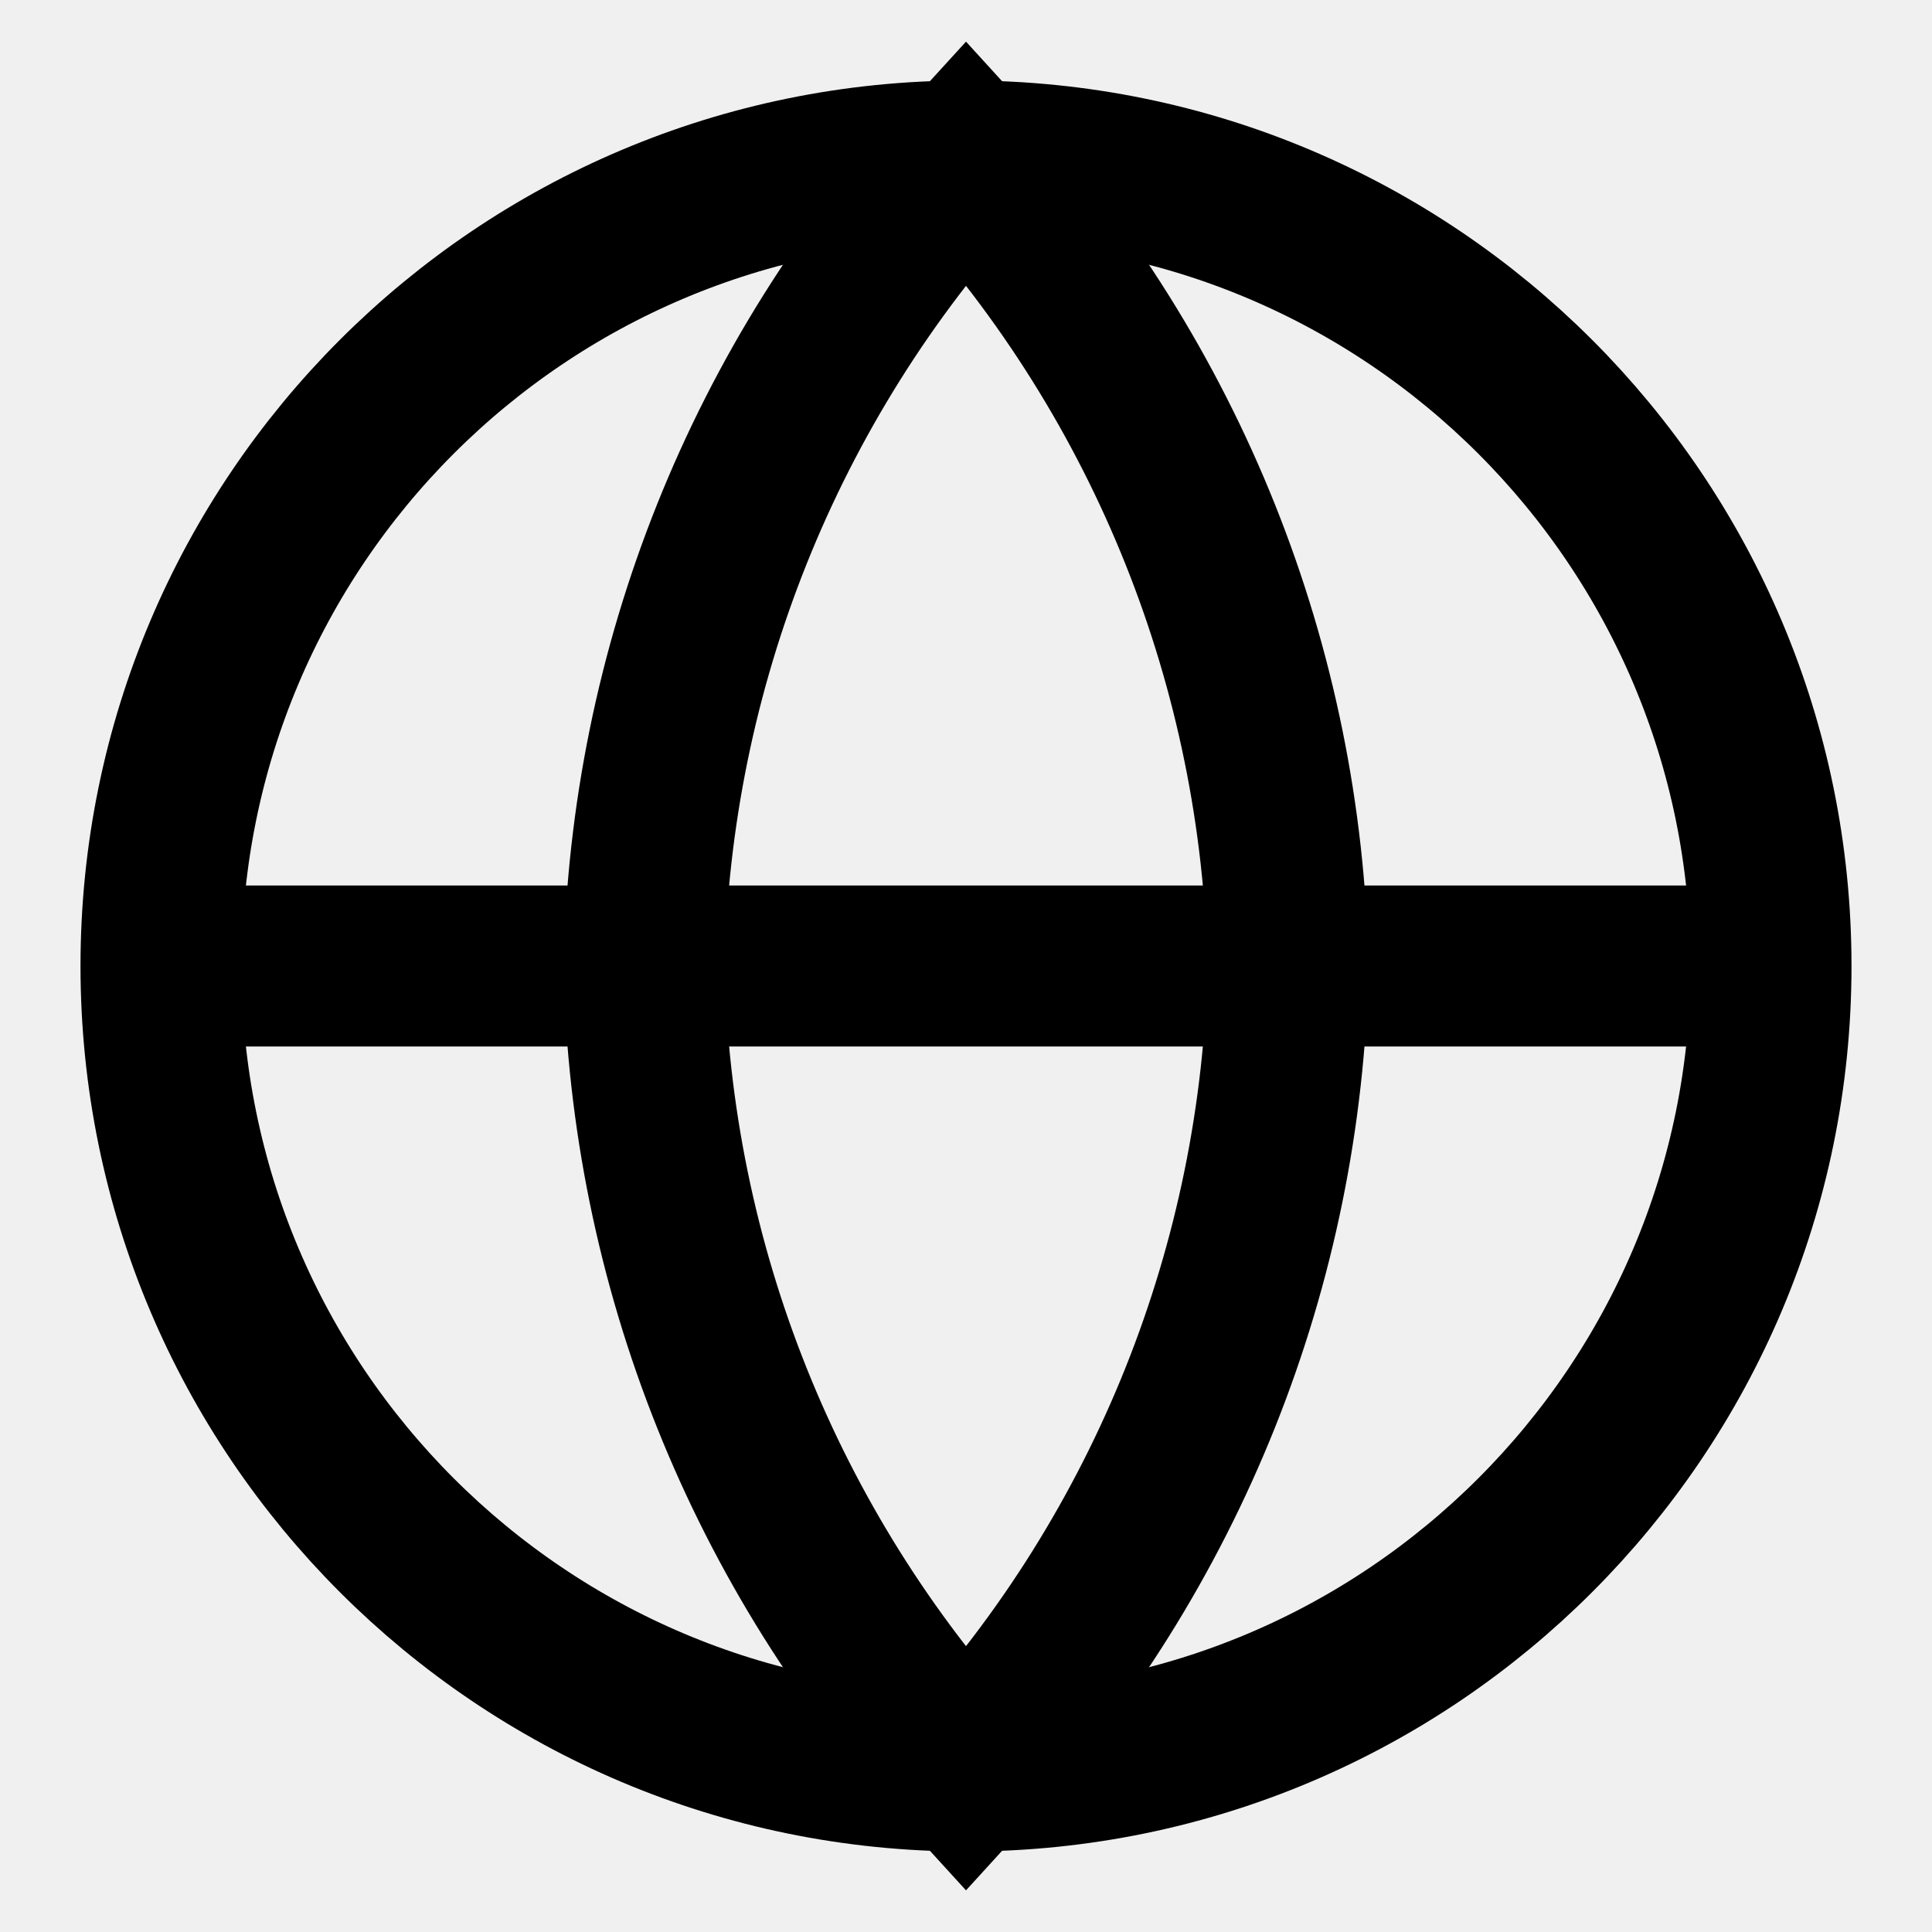
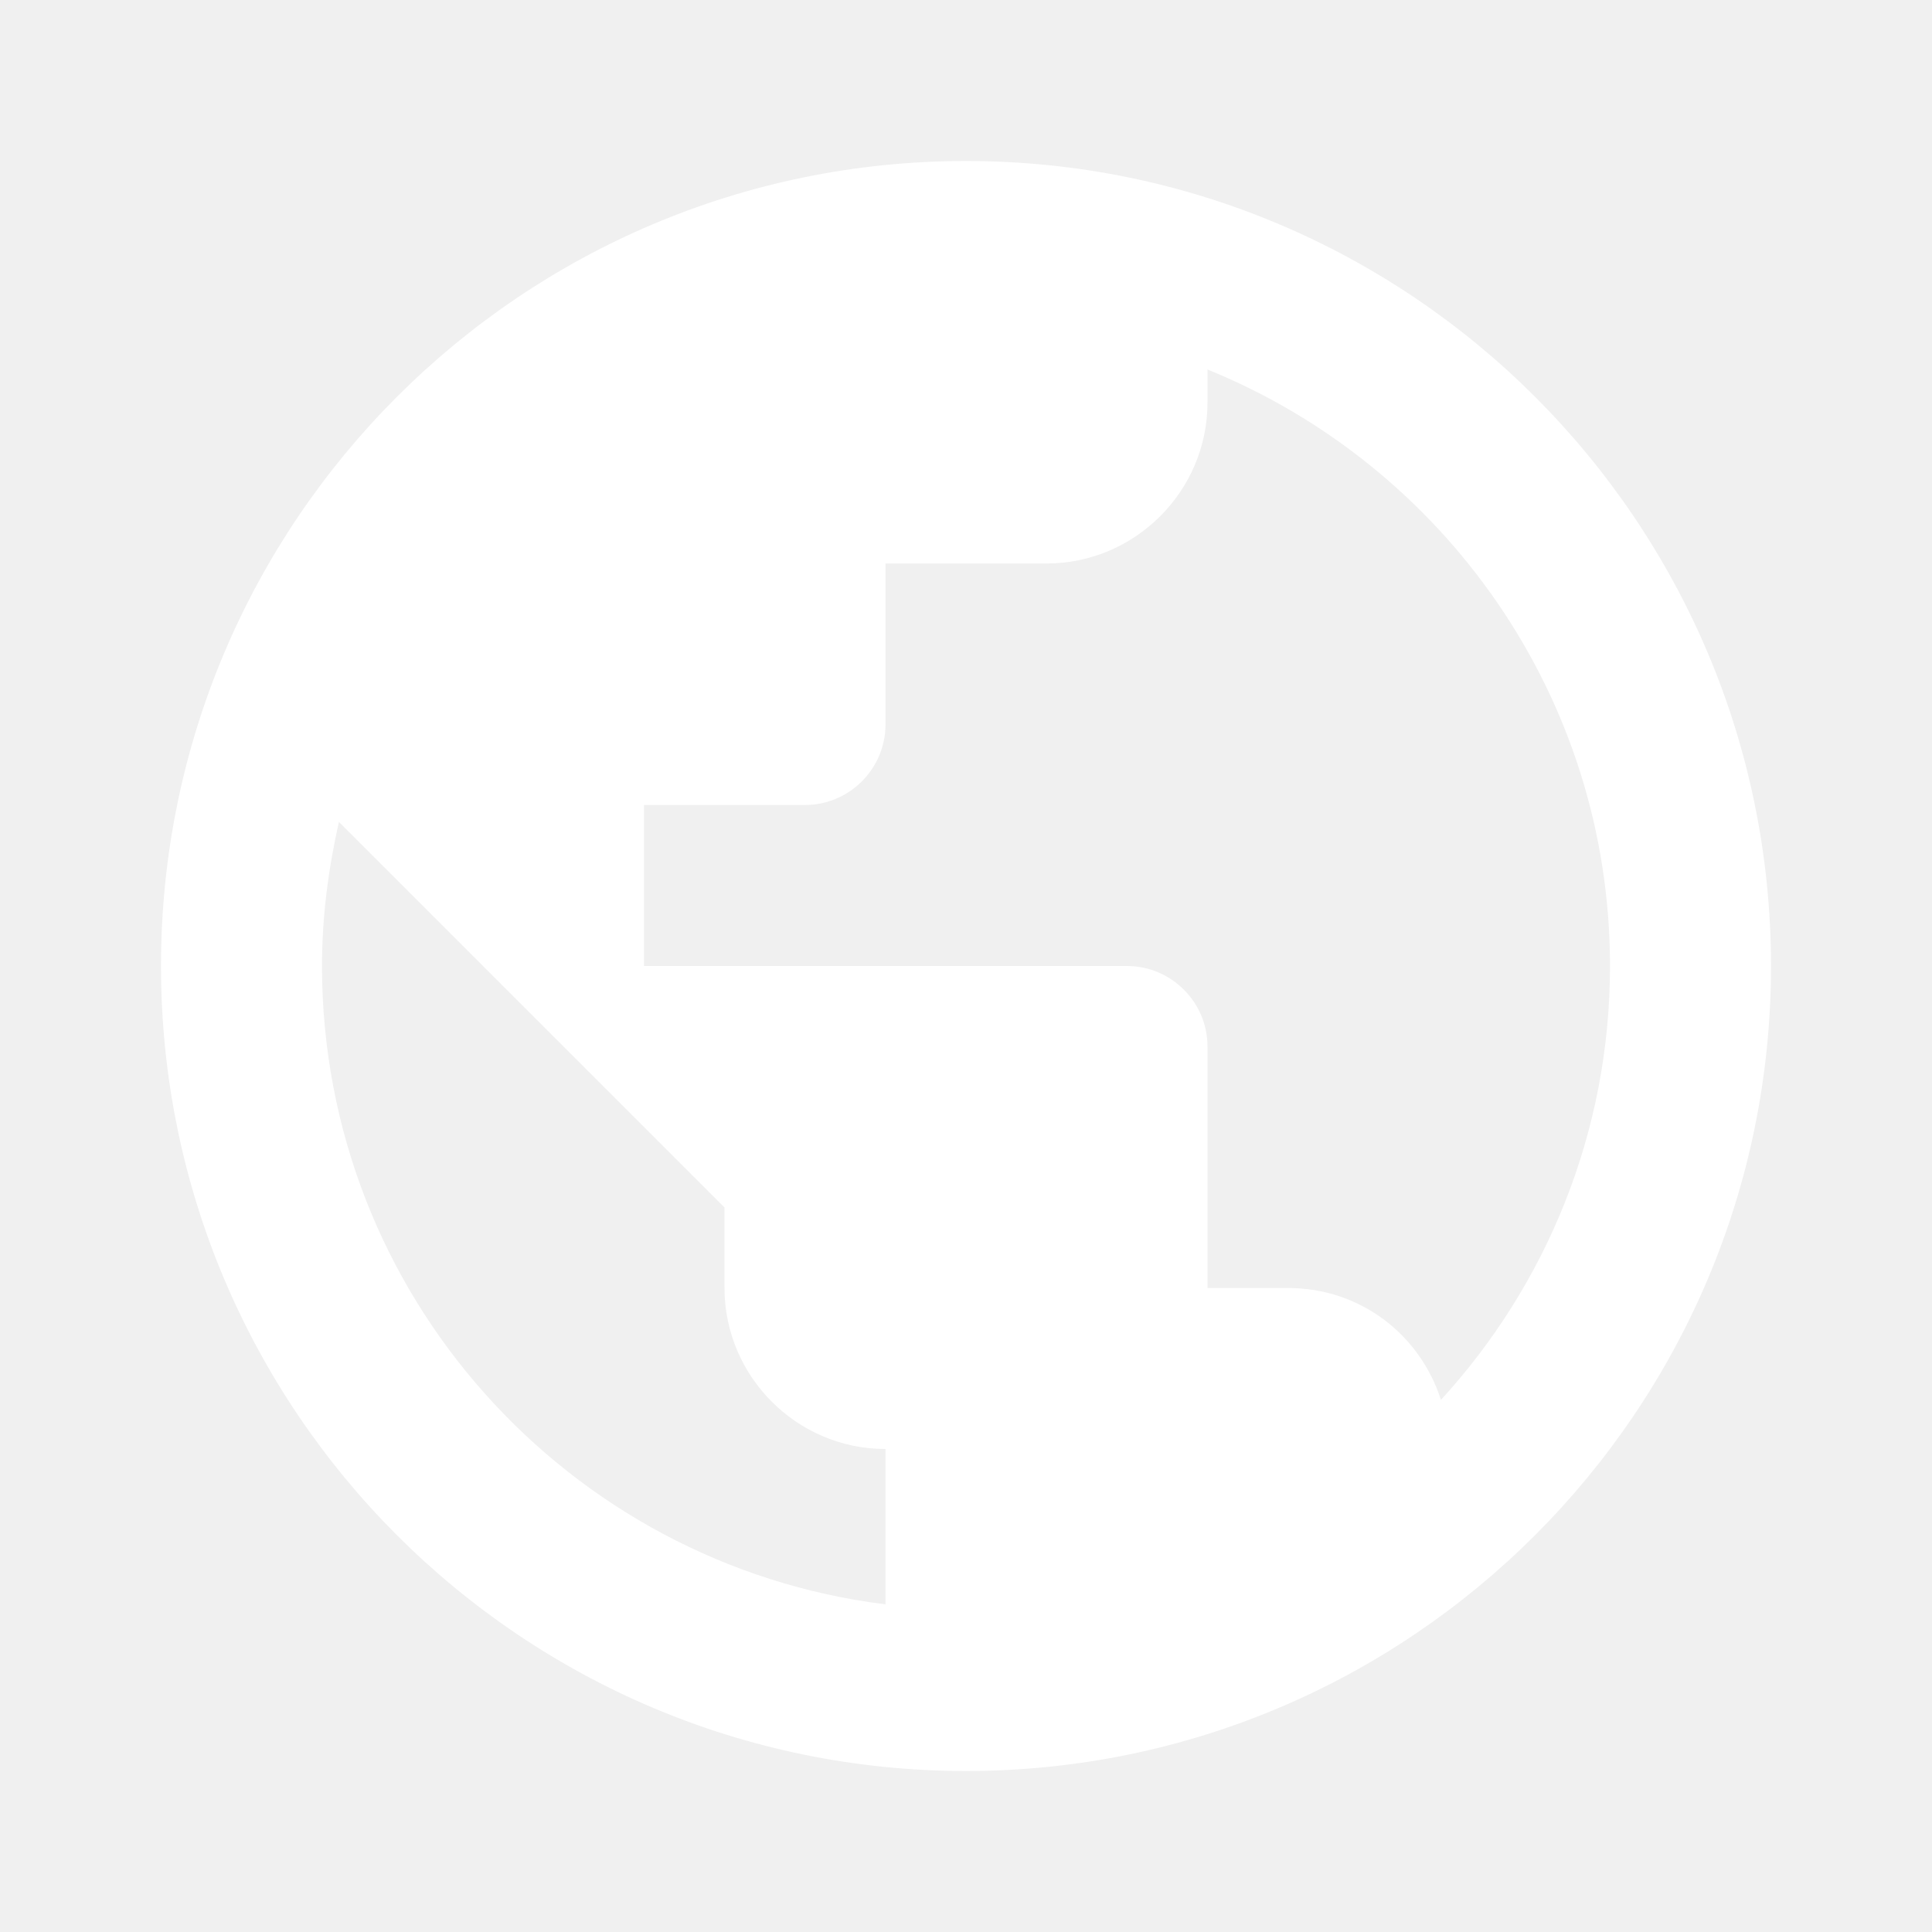
- <svg width="20" height="20" viewBox="0 0 24 24" fill="none" stroke="currentColor" stroke-width="2">
-   <circle cx="12" cy="12" r="10" />
-   <path d="M2 12h20" />
-   <path d="M12 2a15.3 15.3 0 0 1 4 10 15.3 15.3 0 0 1-4 10 15.3 15.3 0 0 1-4-10 15.3 15.3 0 0 1 4-10z" />
+ <svg xmlns="http://www.w3.org/2000/svg" width="24" height="24" viewBox="0 0 24 24" fill="none">
+   <path d="M12 2C6.48 2 2 6.48 2 12s4.48 10 10 10 10-4.48 10-10S17.52 2 12 2zm-1 17.93c-3.94-.49-7-3.85-7-7.93 0-.62.08-1.21.21-1.79L9 15v1c0 1.1.9 2 2 2v1.93zm6.9-2.54c-.26-.81-1-1.39-1.9-1.39h-1v-3c0-.55-.45-1-1-1H8v-2h2c.55 0 1-.45 1-1V7h2c1.1 0 2-.9 2-2v-.41c2.93 1.19 5 4.06 5 7.41 0 2.08-.8 3.97-2.1 5.39z" fill="white" />
</svg>
